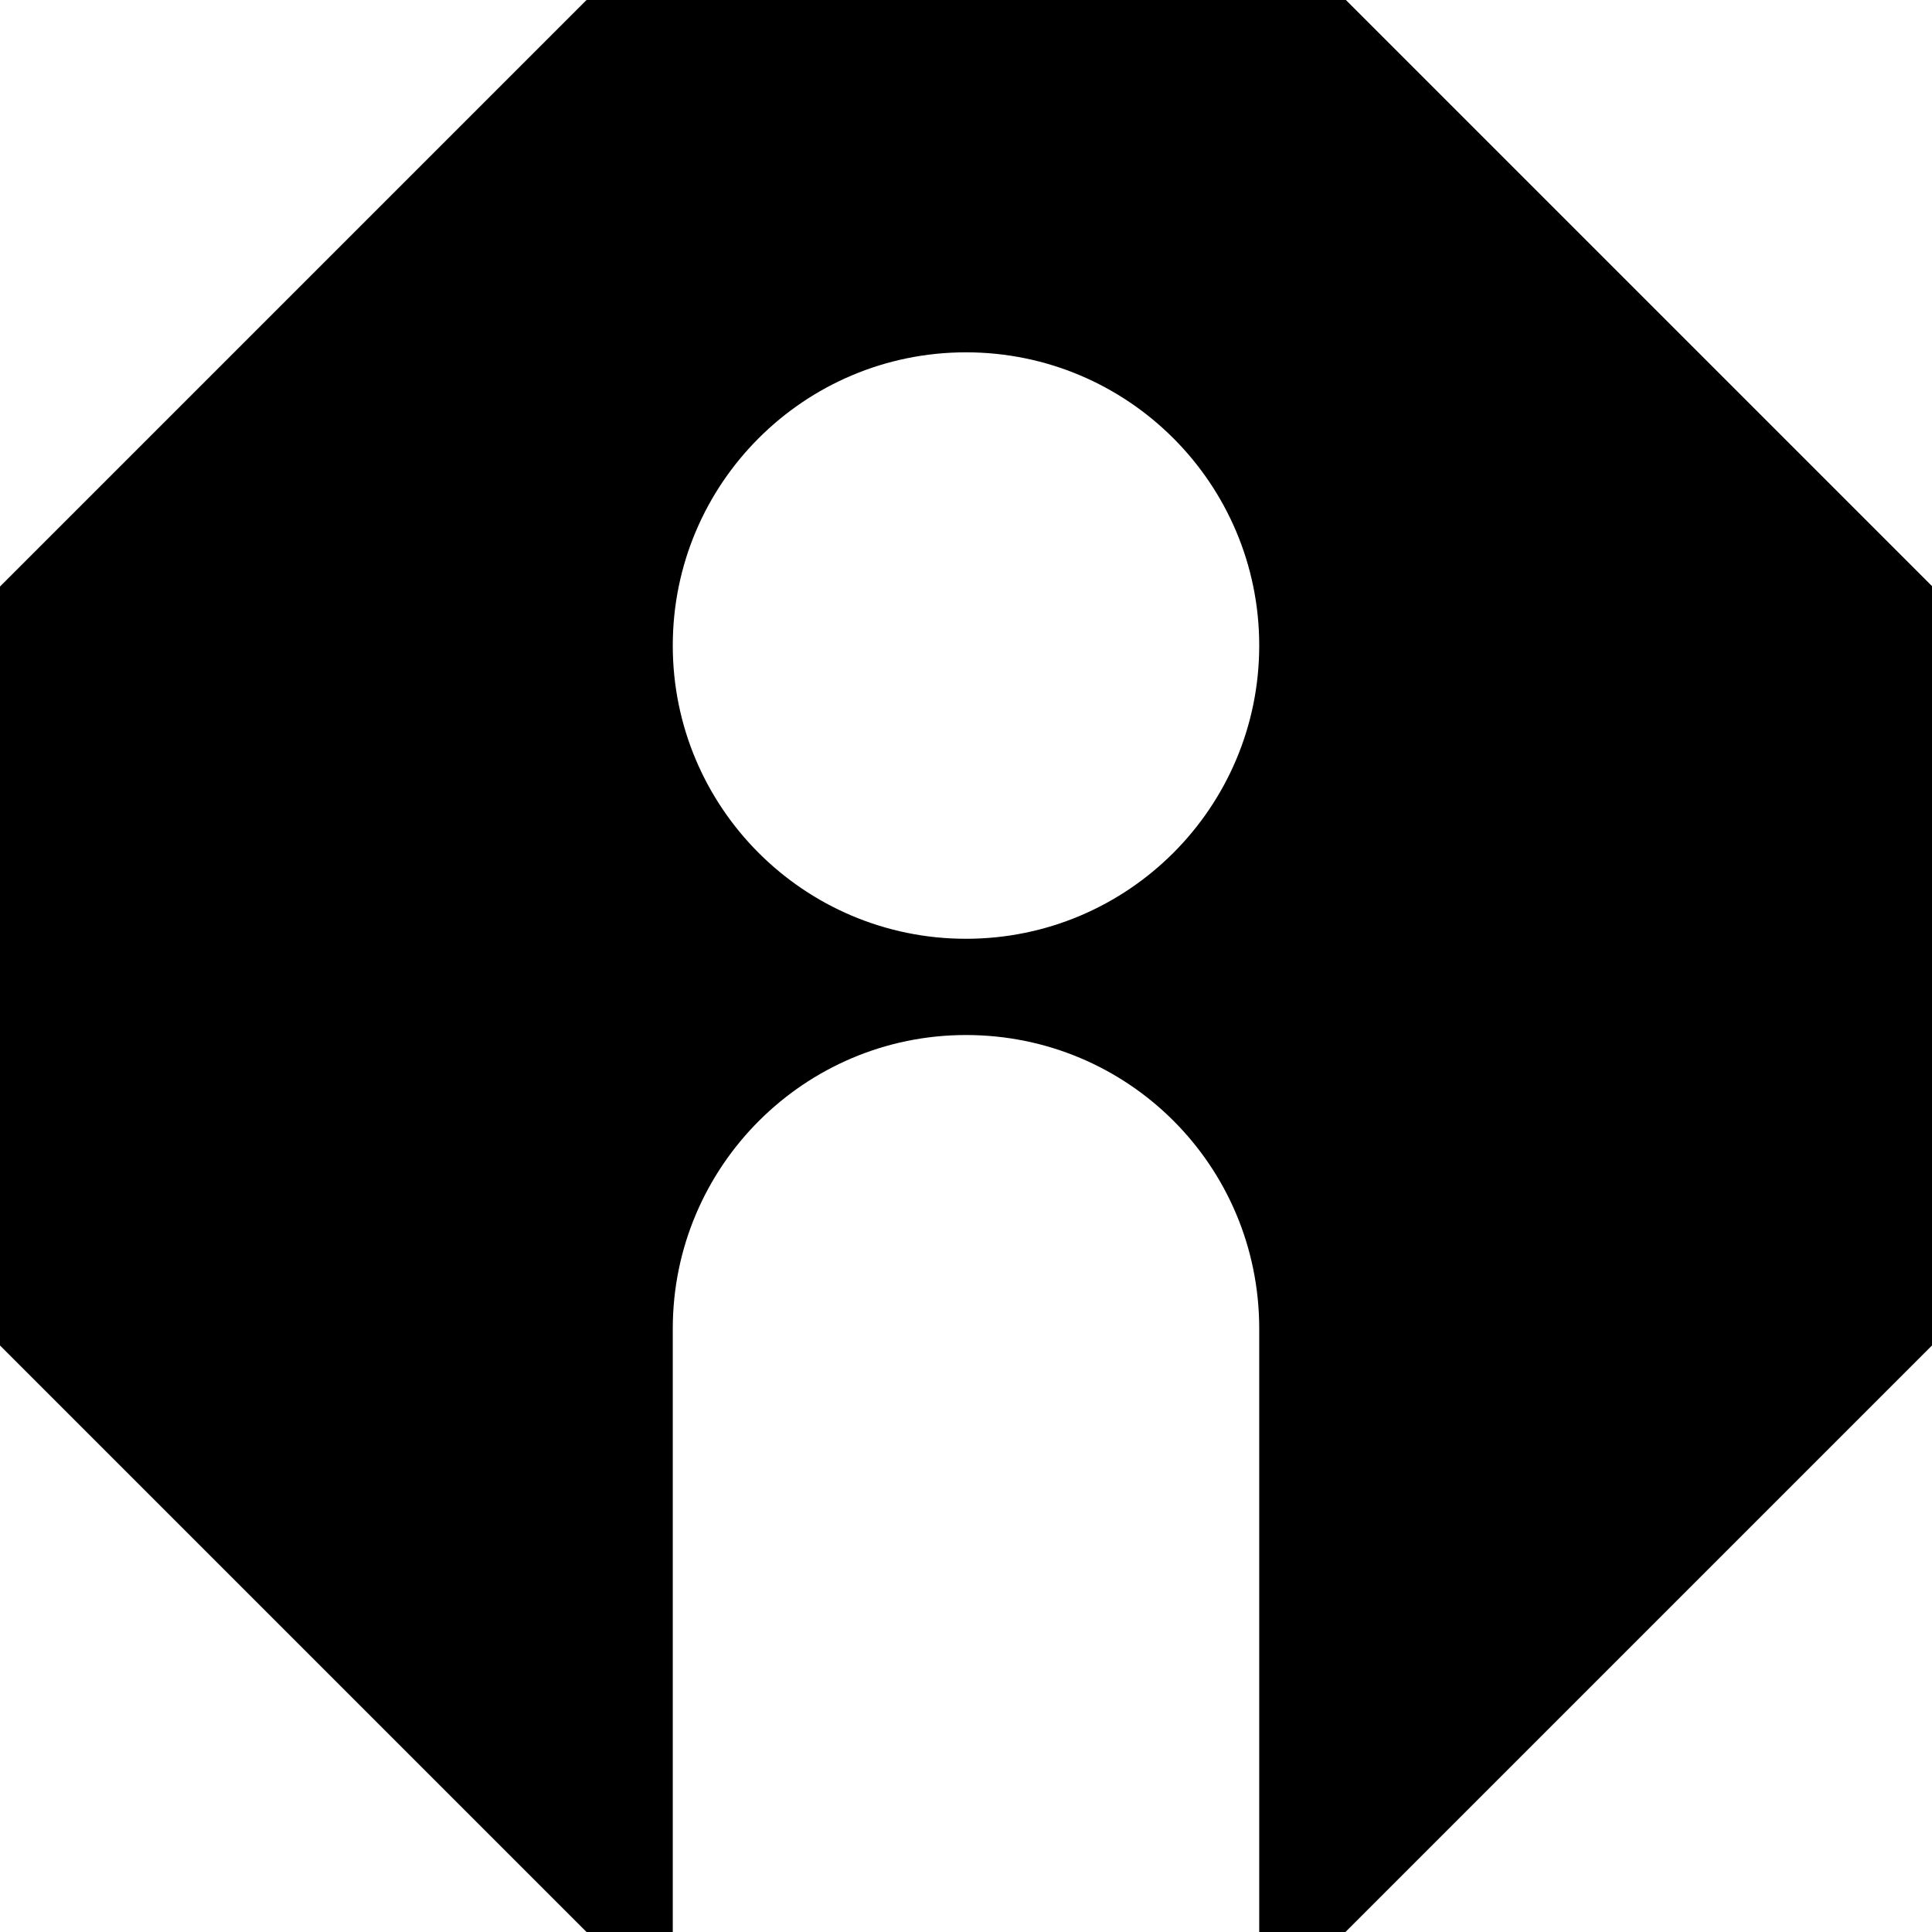
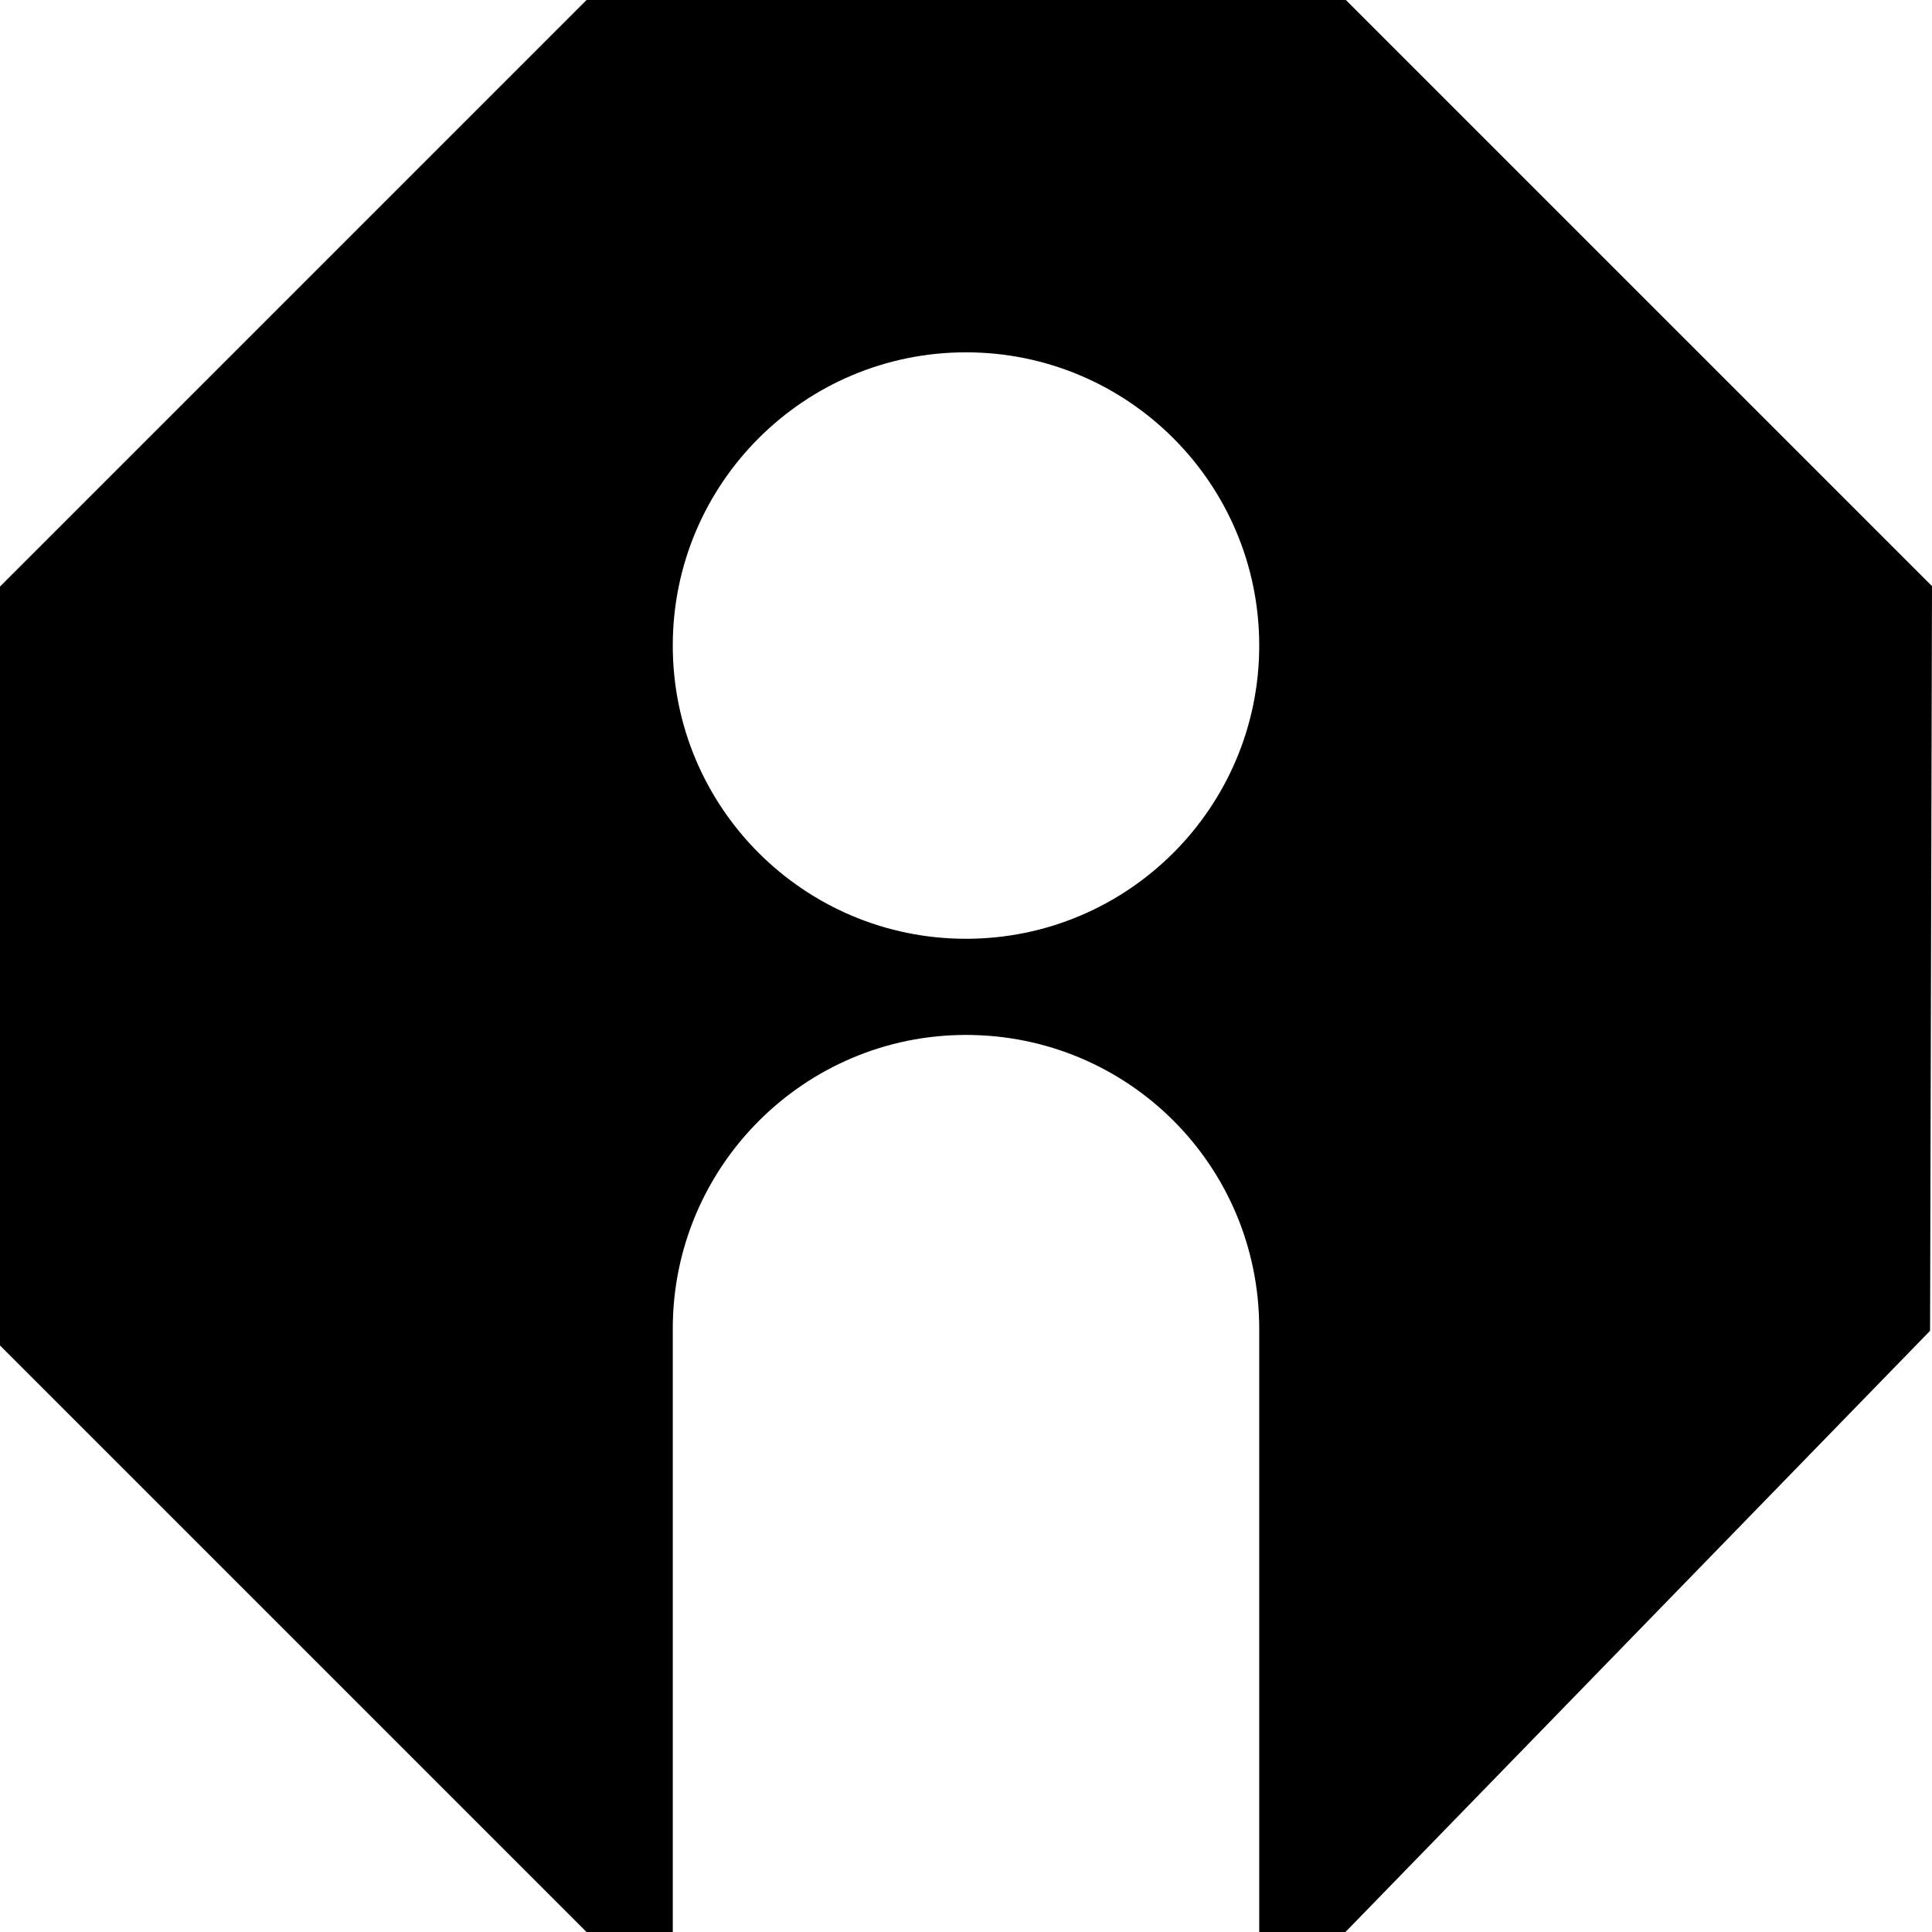
- <svg xmlns="http://www.w3.org/2000/svg" width="22px" height="22px" viewBox="0 0 22 22" version="1.1">
-   <defs />
-   <g id="Page-1" stroke="none" stroke-width="1" fill="none" fill-rule="evenodd">
-     <g id="icons" transform="translate(-124, -138)" fill="#000000">
-       <path d="M127.339,160 L124,160 L124,138 L127.339,138 L124,138 L124,144.679 L130.679,138 L127.339,138 L146,138 L139.326,138 L146,144.674 L146,160 L142.661,160 L139.321,160 L146,153.321 L146,160 L142.661,160 L127.339,160 L130.679,160 L124,153.321 L124,160 L127.339,160 Z M135,148.69 C136.844,148.69 138.339,147.195 138.339,145.351 C138.339,143.507 136.844,142.012 135,142.012 C133.156,142.012 131.661,143.507 131.661,145.351 C131.661,147.195 133.156,148.69 135,148.69 Z M131.661,153.13 C131.661,151.283 133.16,149.786 135,149.786 C136.844,149.786 138.339,151.271 138.339,153.13 L138.339,160 L131.661,160 L131.661,153.13 Z" id="Rectangle-37" />
-     </g>
-   </g>
+ <svg xmlns="http://www.w3.org/2000/svg" version="1.1" viewBox="0 0 22 22" height="22px" width="22px">
+   <path d="m 11,10.69 c 1.844,0 3.339,-1.495 3.339,-3.339 0,-1.844 -1.495,-3.339 -3.339,-3.339 -1.844,0 -3.339,1.495 -3.339,3.339 0,1.844 1.495,3.339 3.339,3.339 z M 7.661,22 l 0,-6.87 c 0,-1.847 1.499,-3.345 3.339,-3.345 1.844,0 3.339,1.485 3.339,3.345 l 0,6.87 0.982,0 L 21.978,15.154 22,6.674 15.326,2e-4 6.679,0 0,6.679 0,15.321 6.679,22 Z" style="fill-rule:evenodd;" />
</svg>
